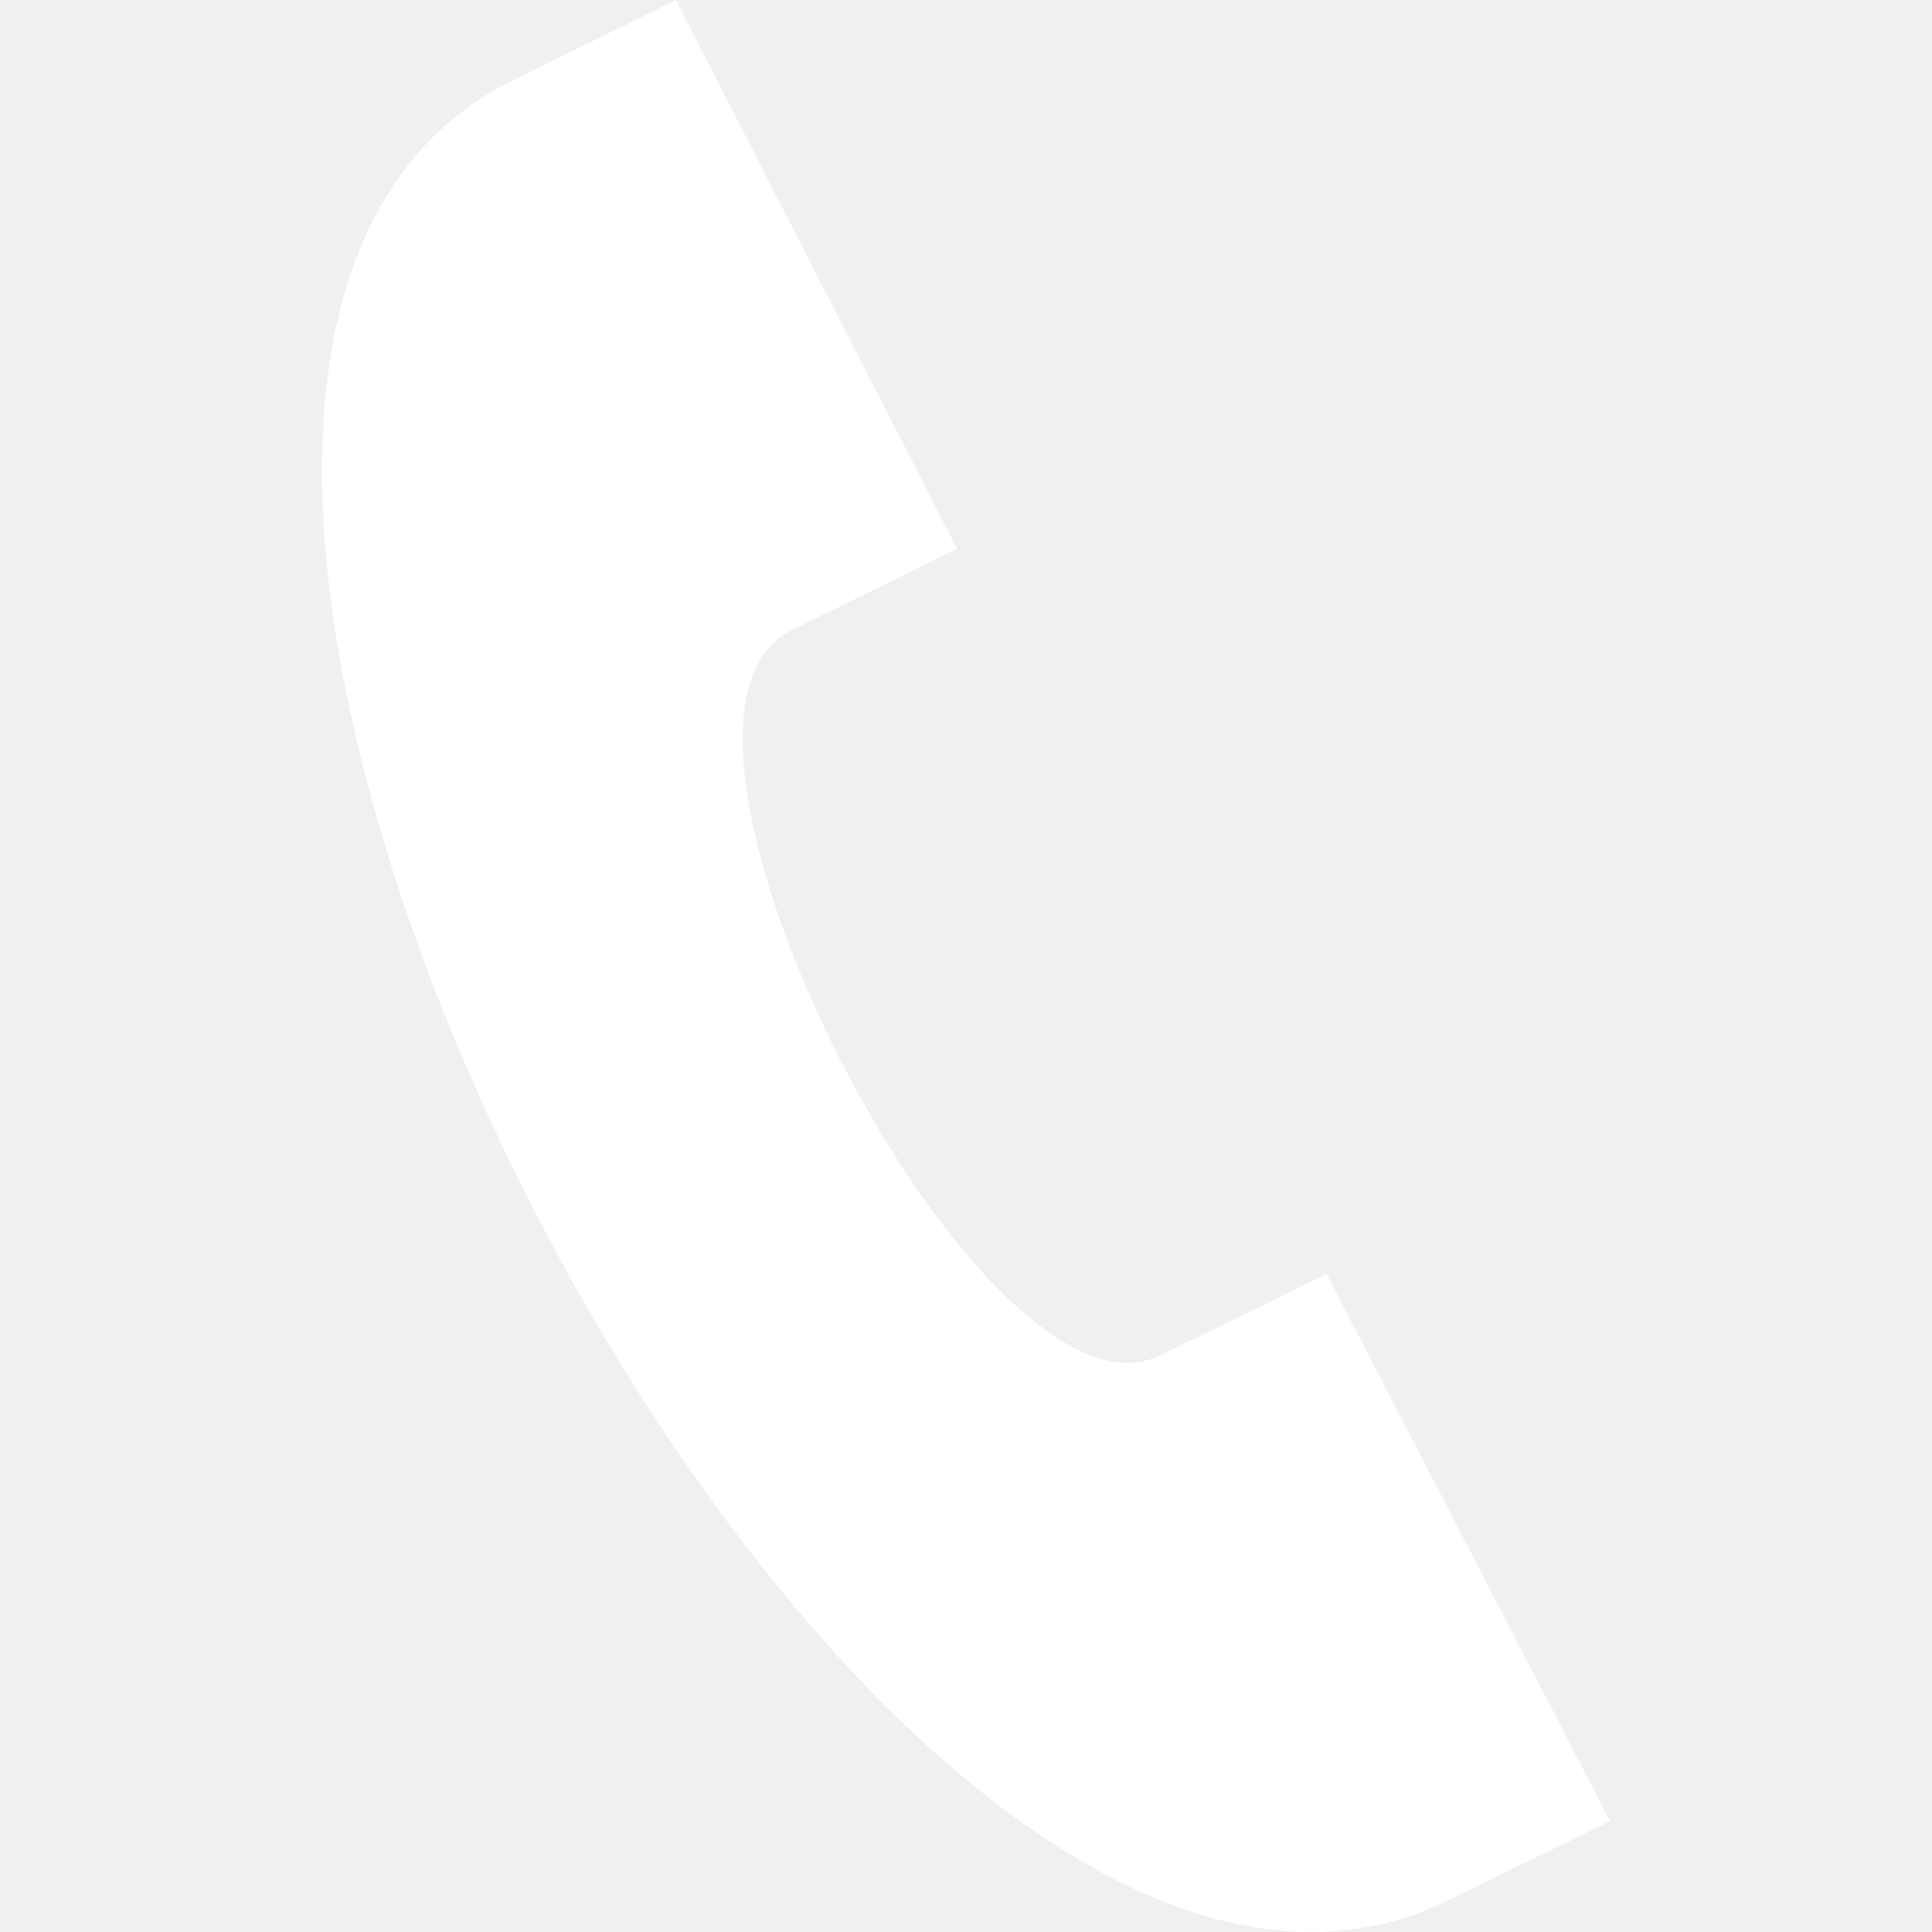
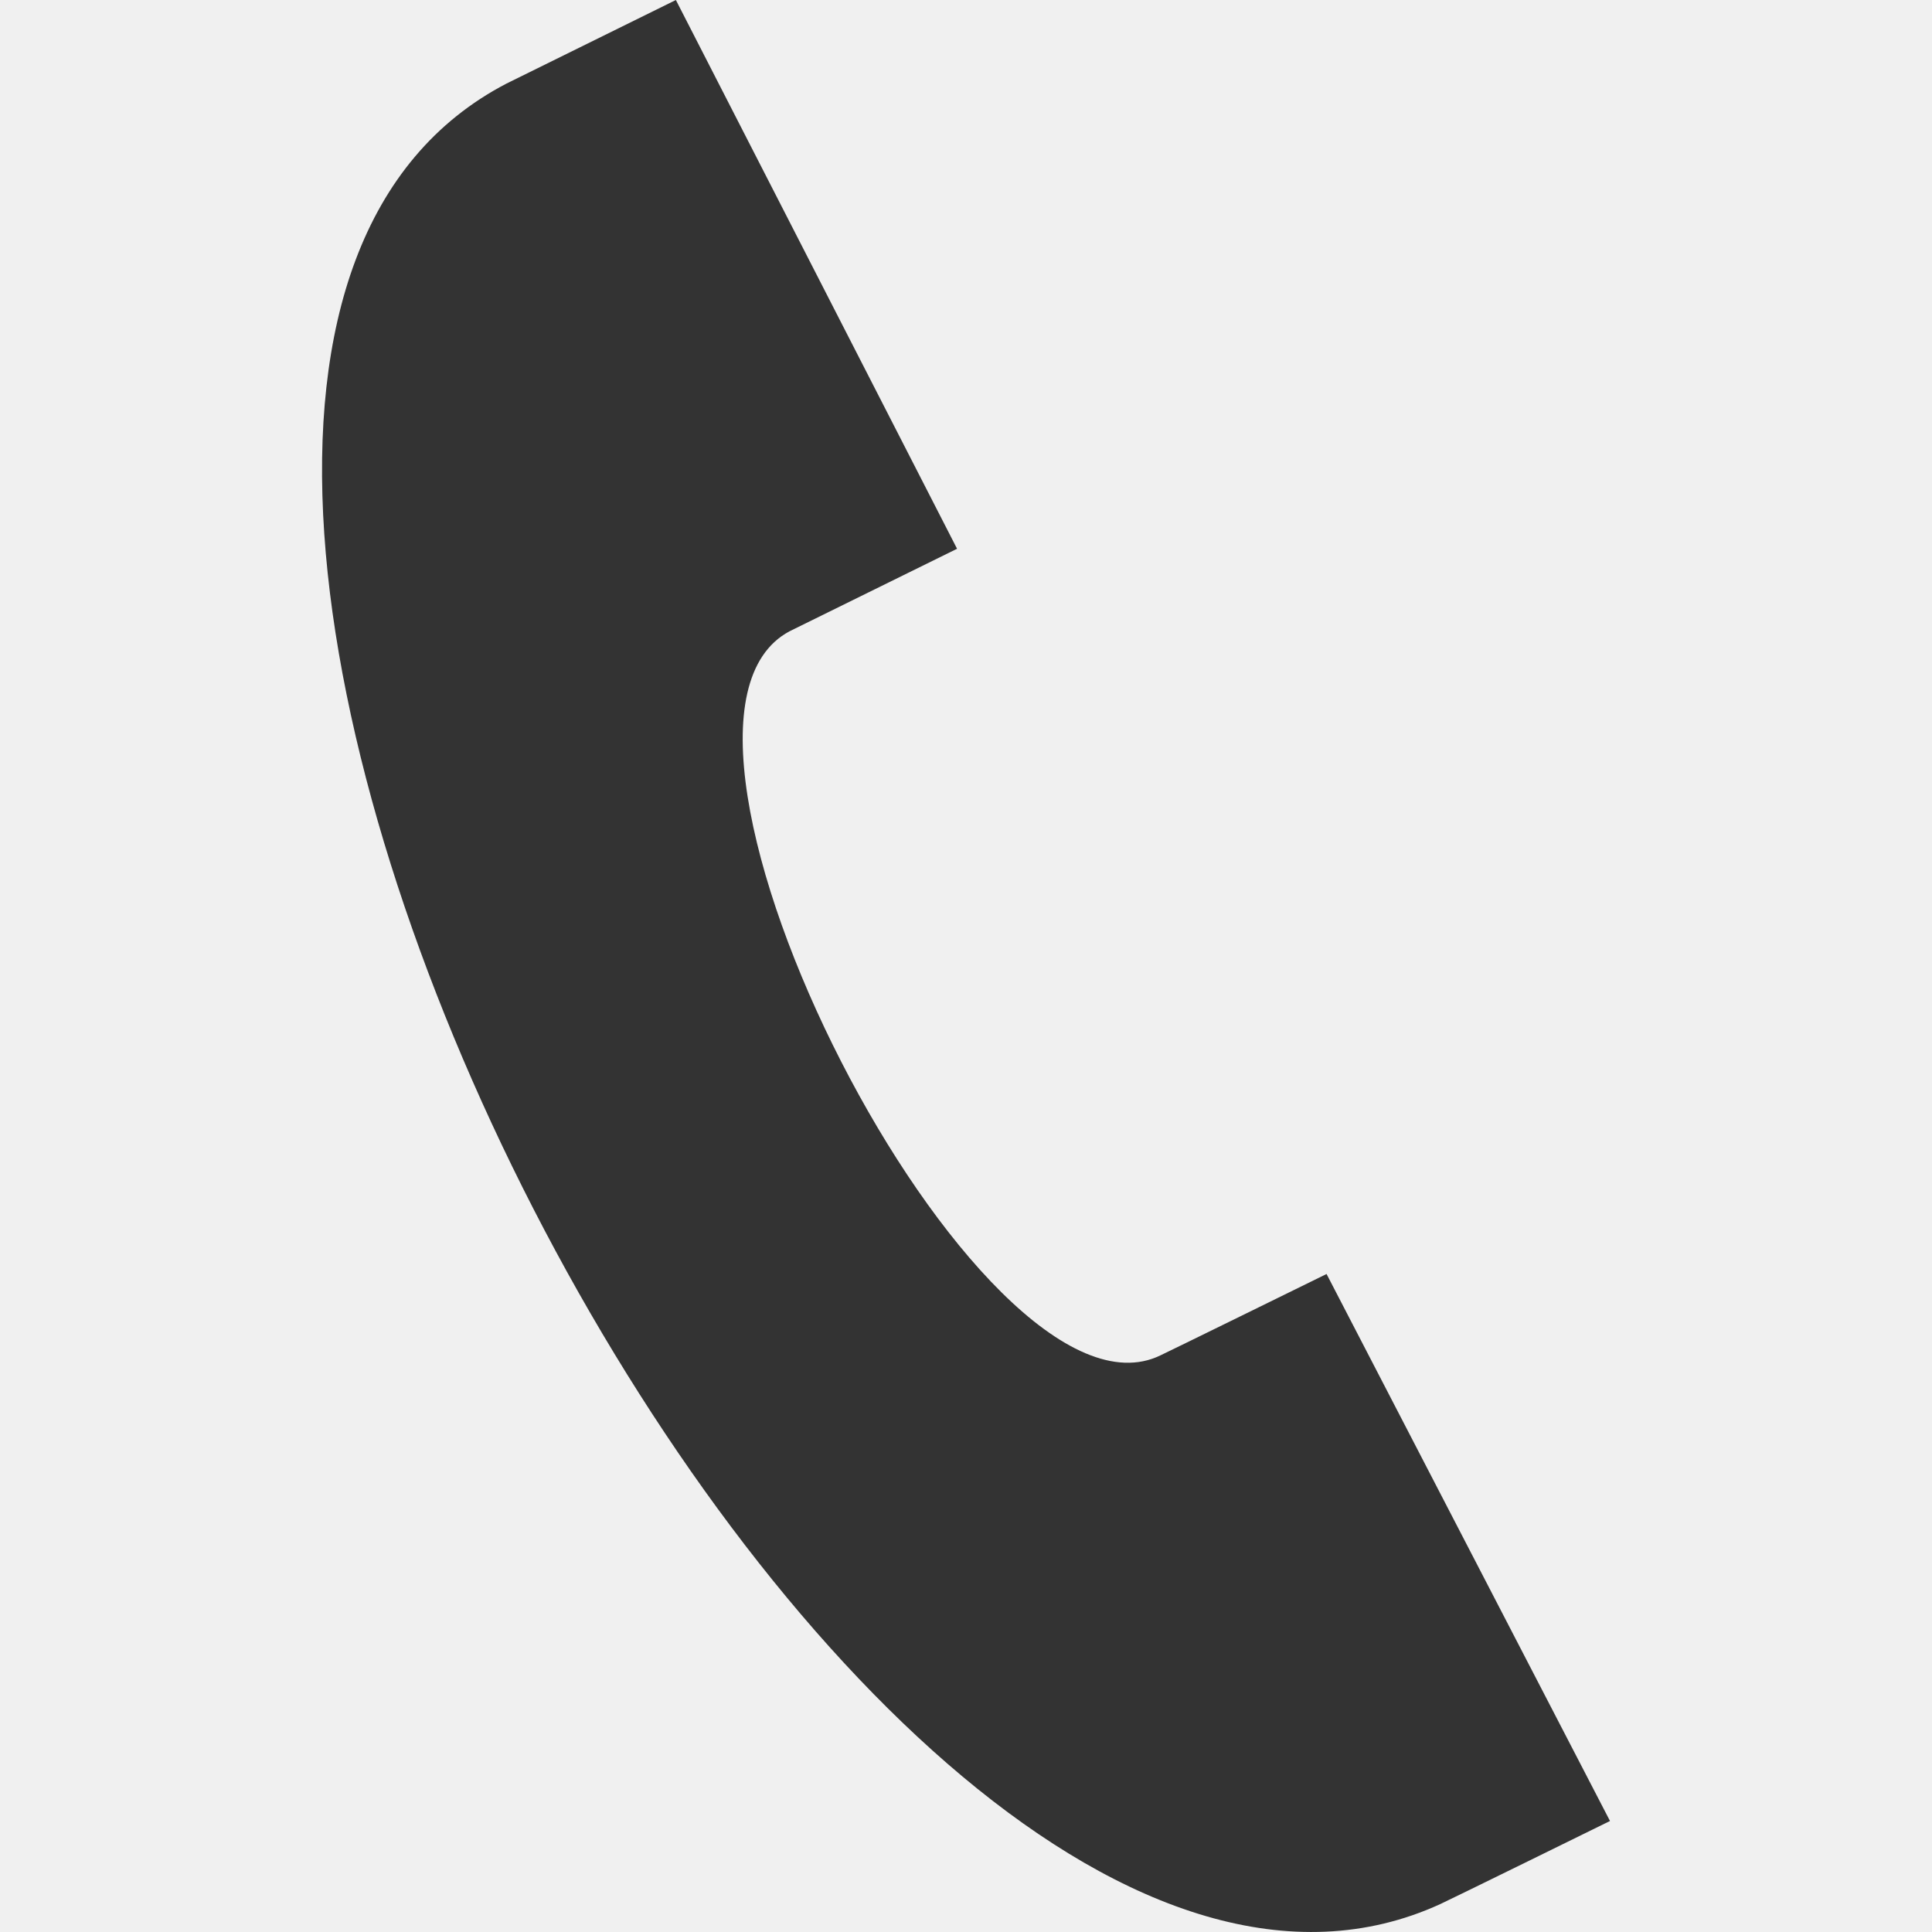
<svg xmlns="http://www.w3.org/2000/svg" width="24" height="24" viewBox="0 0 24 24" fill="none">
-   <path d="M20 22.621L16.479 15.826C16.471 15.83 14.505 16.796 14.415 16.837C12.175 17.923 7.616 9.017 9.806 7.843L11.889 6.817L8.396 0L6.29 1.039C-0.912 4.794 10.523 27.021 17.89 23.654C18.011 23.599 19.992 22.625 20 22.621Z" fill="white" />
+   <path d="M20 22.621L16.479 15.826C16.471 15.83 14.505 16.796 14.415 16.837C12.175 17.923 7.616 9.017 9.806 7.843L11.889 6.817L8.396 0L6.29 1.039C-0.912 4.794 10.523 27.021 17.89 23.654C18.011 23.599 19.992 22.625 20 22.621Z" fill="#333333" />
</svg>
